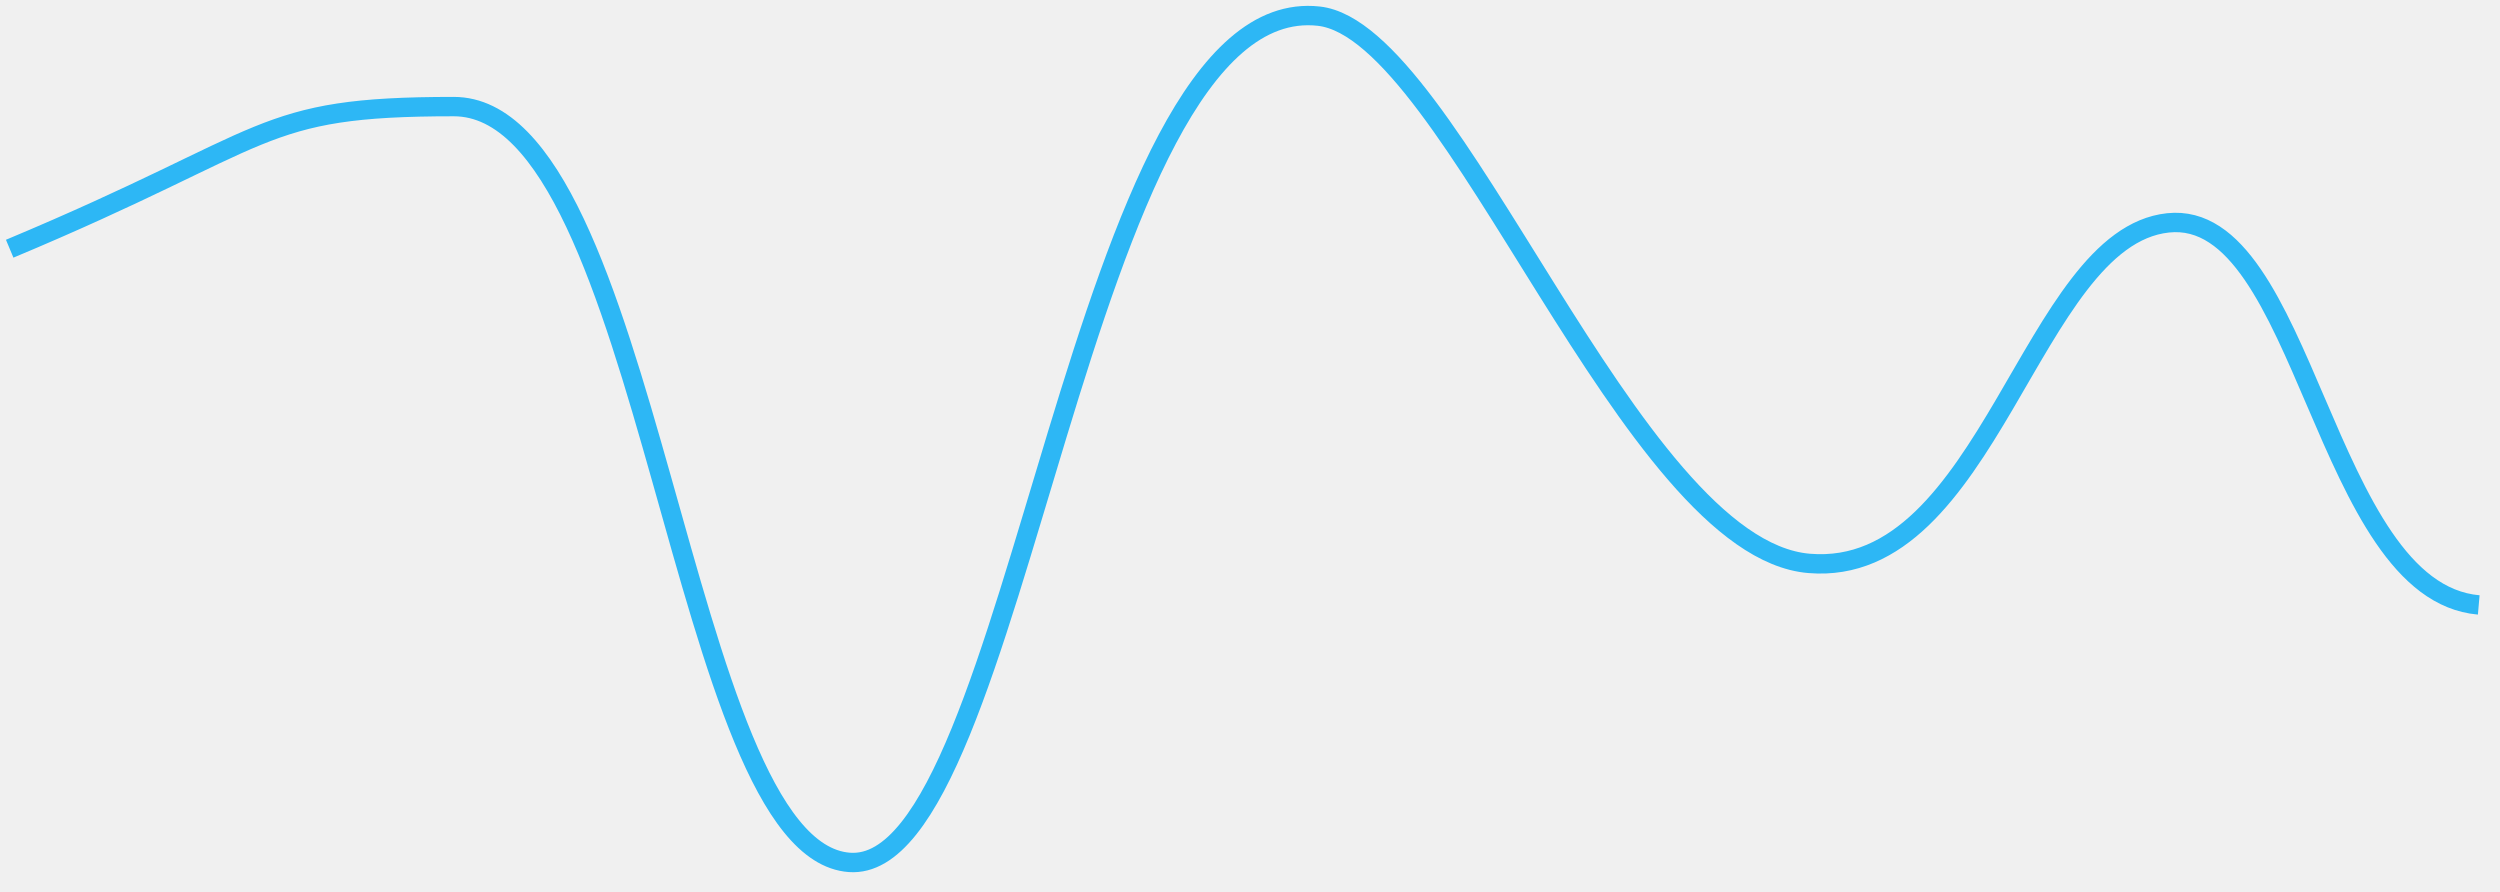
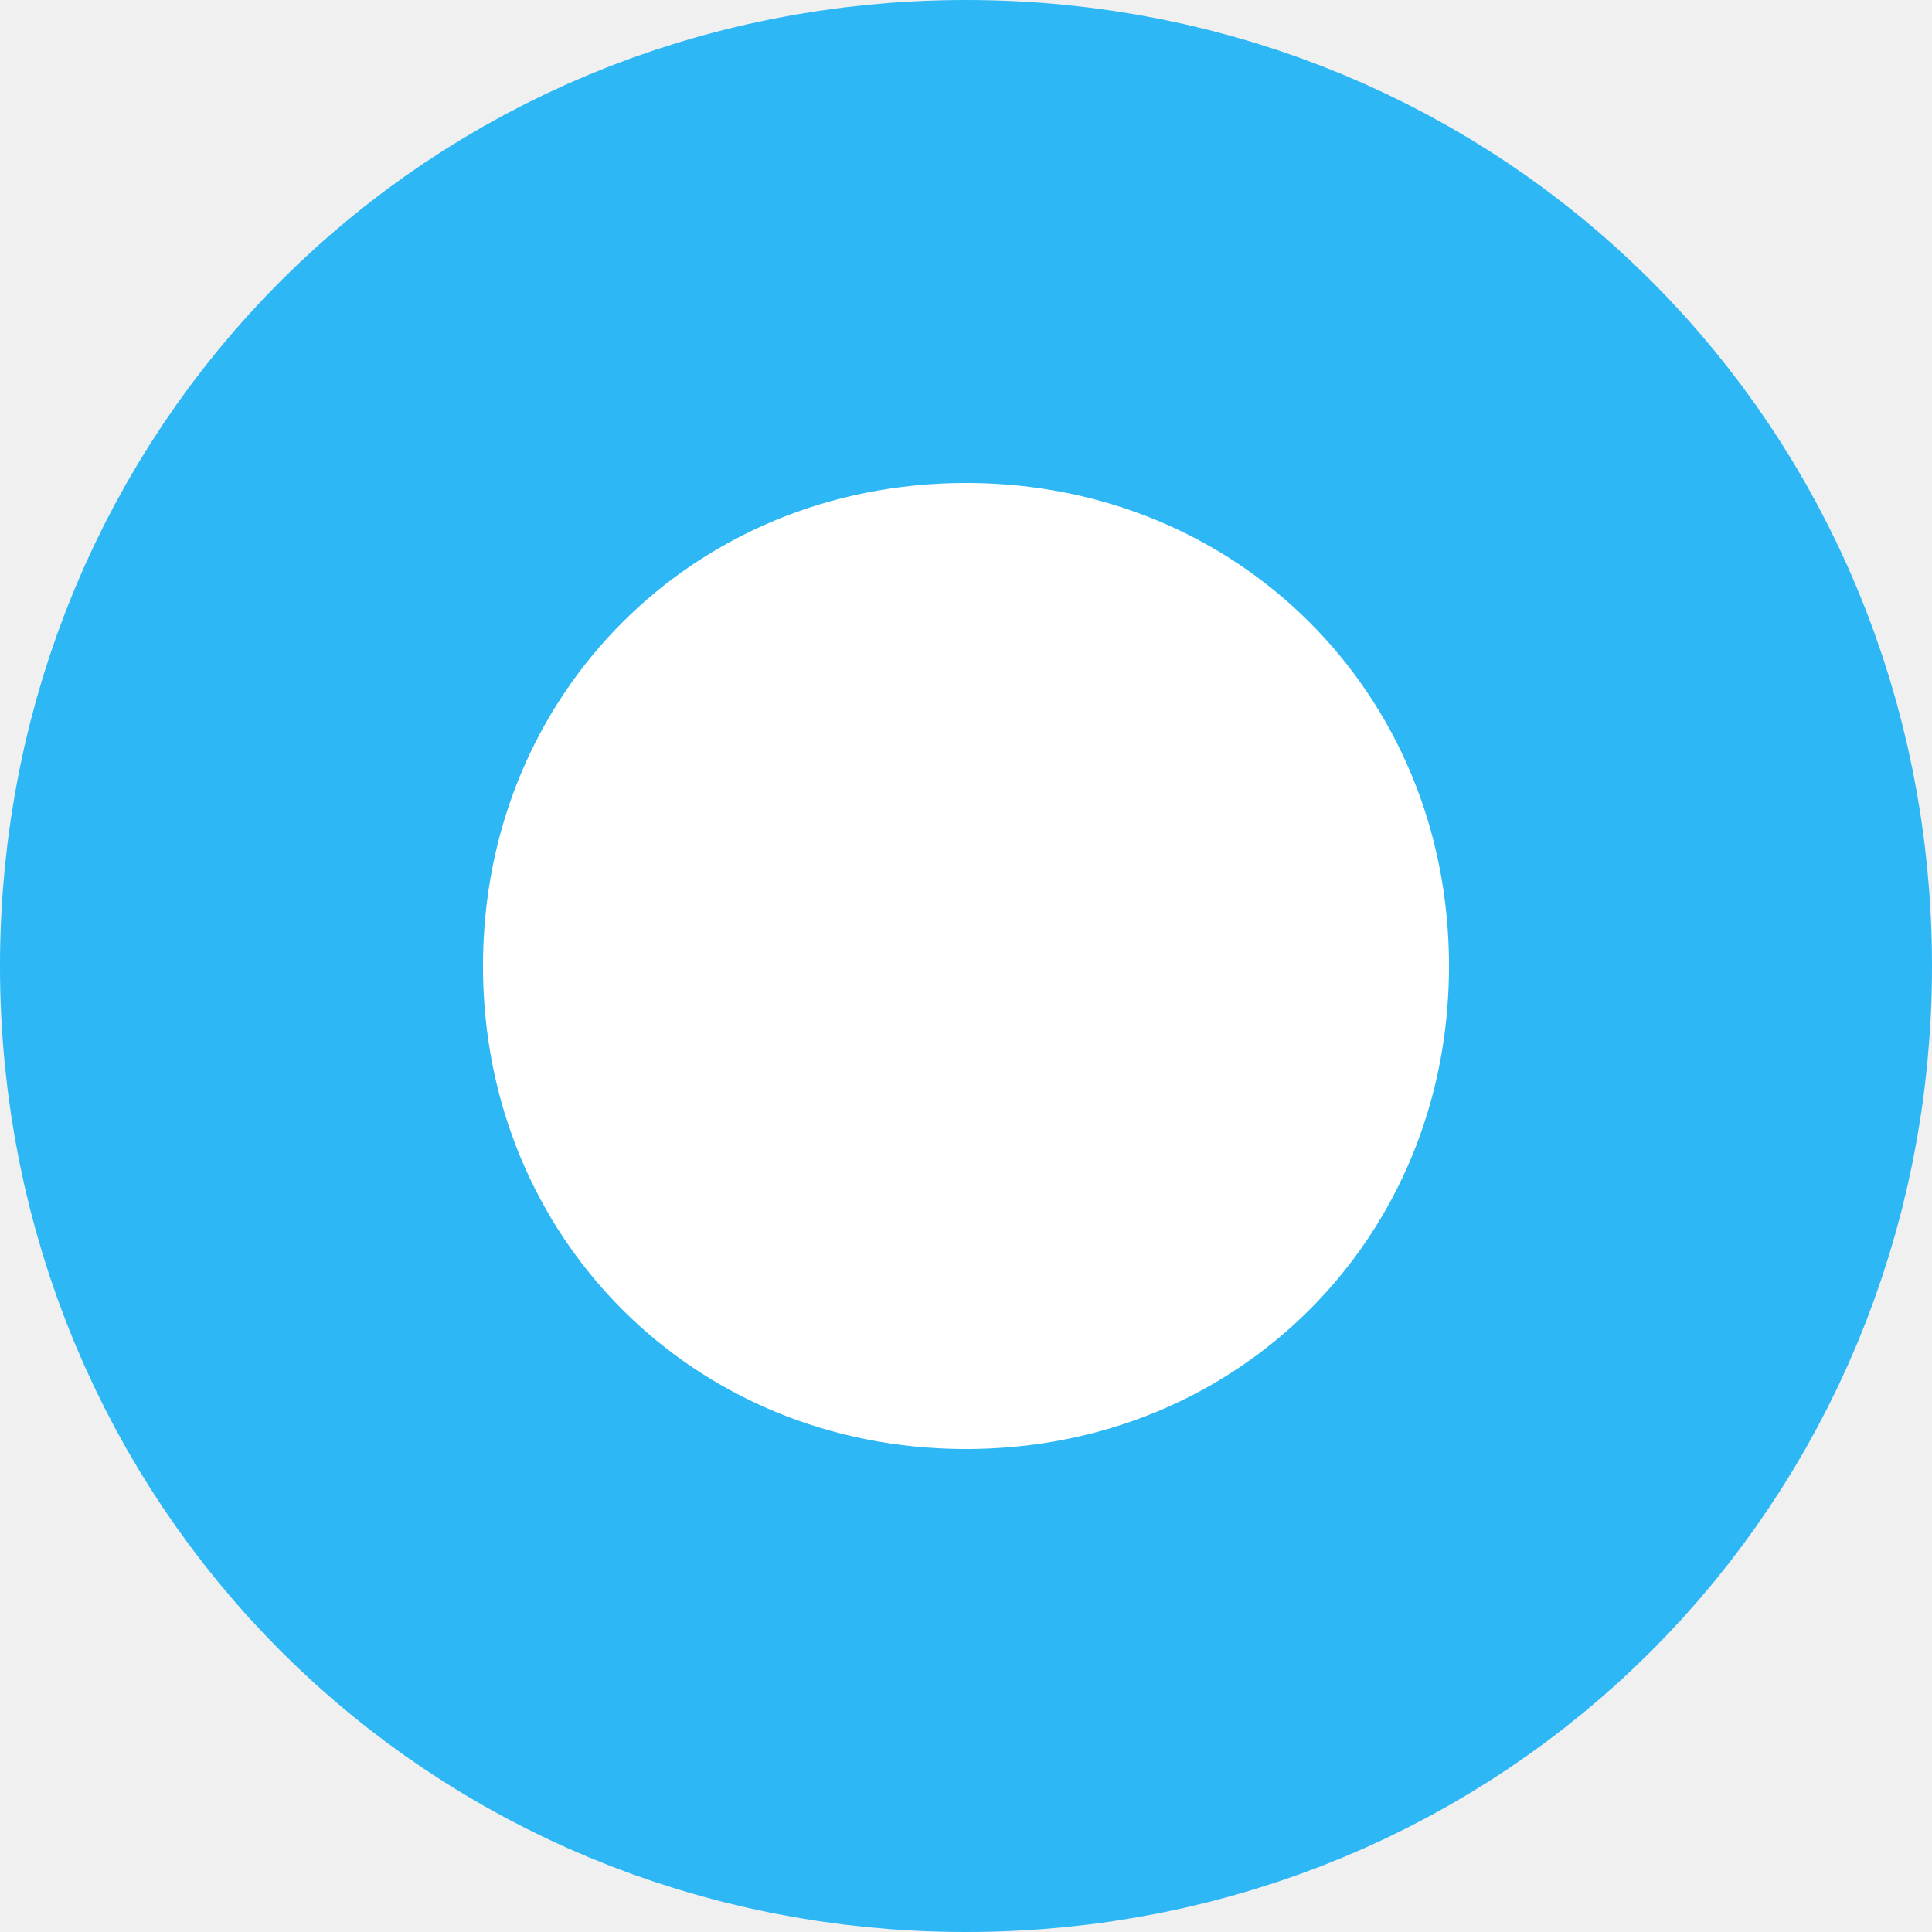
- <svg xmlns="http://www.w3.org/2000/svg" version="1.1" width="258px" height="92px">
-   <g transform="matrix(1 0 0 1 -1430 -1939 )">
-     <path d="M 0 24.667  C 27.513 13.154  25.405 10  45.824 10  C 66.243 10  69.069 86.711  86.662 88  C 104.255 89.289  110.157 -2.091  135.098 0.667  C 148.963 2.2  167.138 55.598  185.704 57.143  C 204.271 58.687  208.557 23.511  222.743 22  C 236.93 20.489  238.725 60.029  254.806 61.429  " stroke-width="2" stroke="#2db7f5" fill="none" transform="matrix(1 0 0 1 1431 1940 )" />
+ <svg xmlns="http://www.w3.org/2000/svg" version="1.1" width="8px" height="8px">
+   <g transform="matrix(1 0 0 1 -921 -1906 )">
+     <path d="M 925 1907  C 926.68 1907  928 1908.32  928 1910  C 928 1911.68  926.68 1913  925 1913  C 923.32 1913  922 1911.68  922 1910  C 922 1908.32  923.32 1907  925 1907  Z " fill-rule="nonzero" fill="#ffffff" stroke="none" />
+     <path d="M 925 1907  C 926.68 1907  928 1908.32  928 1910  C 928 1911.68  926.68 1913  925 1913  C 923.32 1913  922 1911.68  922 1910  C 922 1908.32  923.32 1907  925 1907  Z " stroke-width="2" stroke="#2db7f5" fill="none" />
  </g>
</svg>
